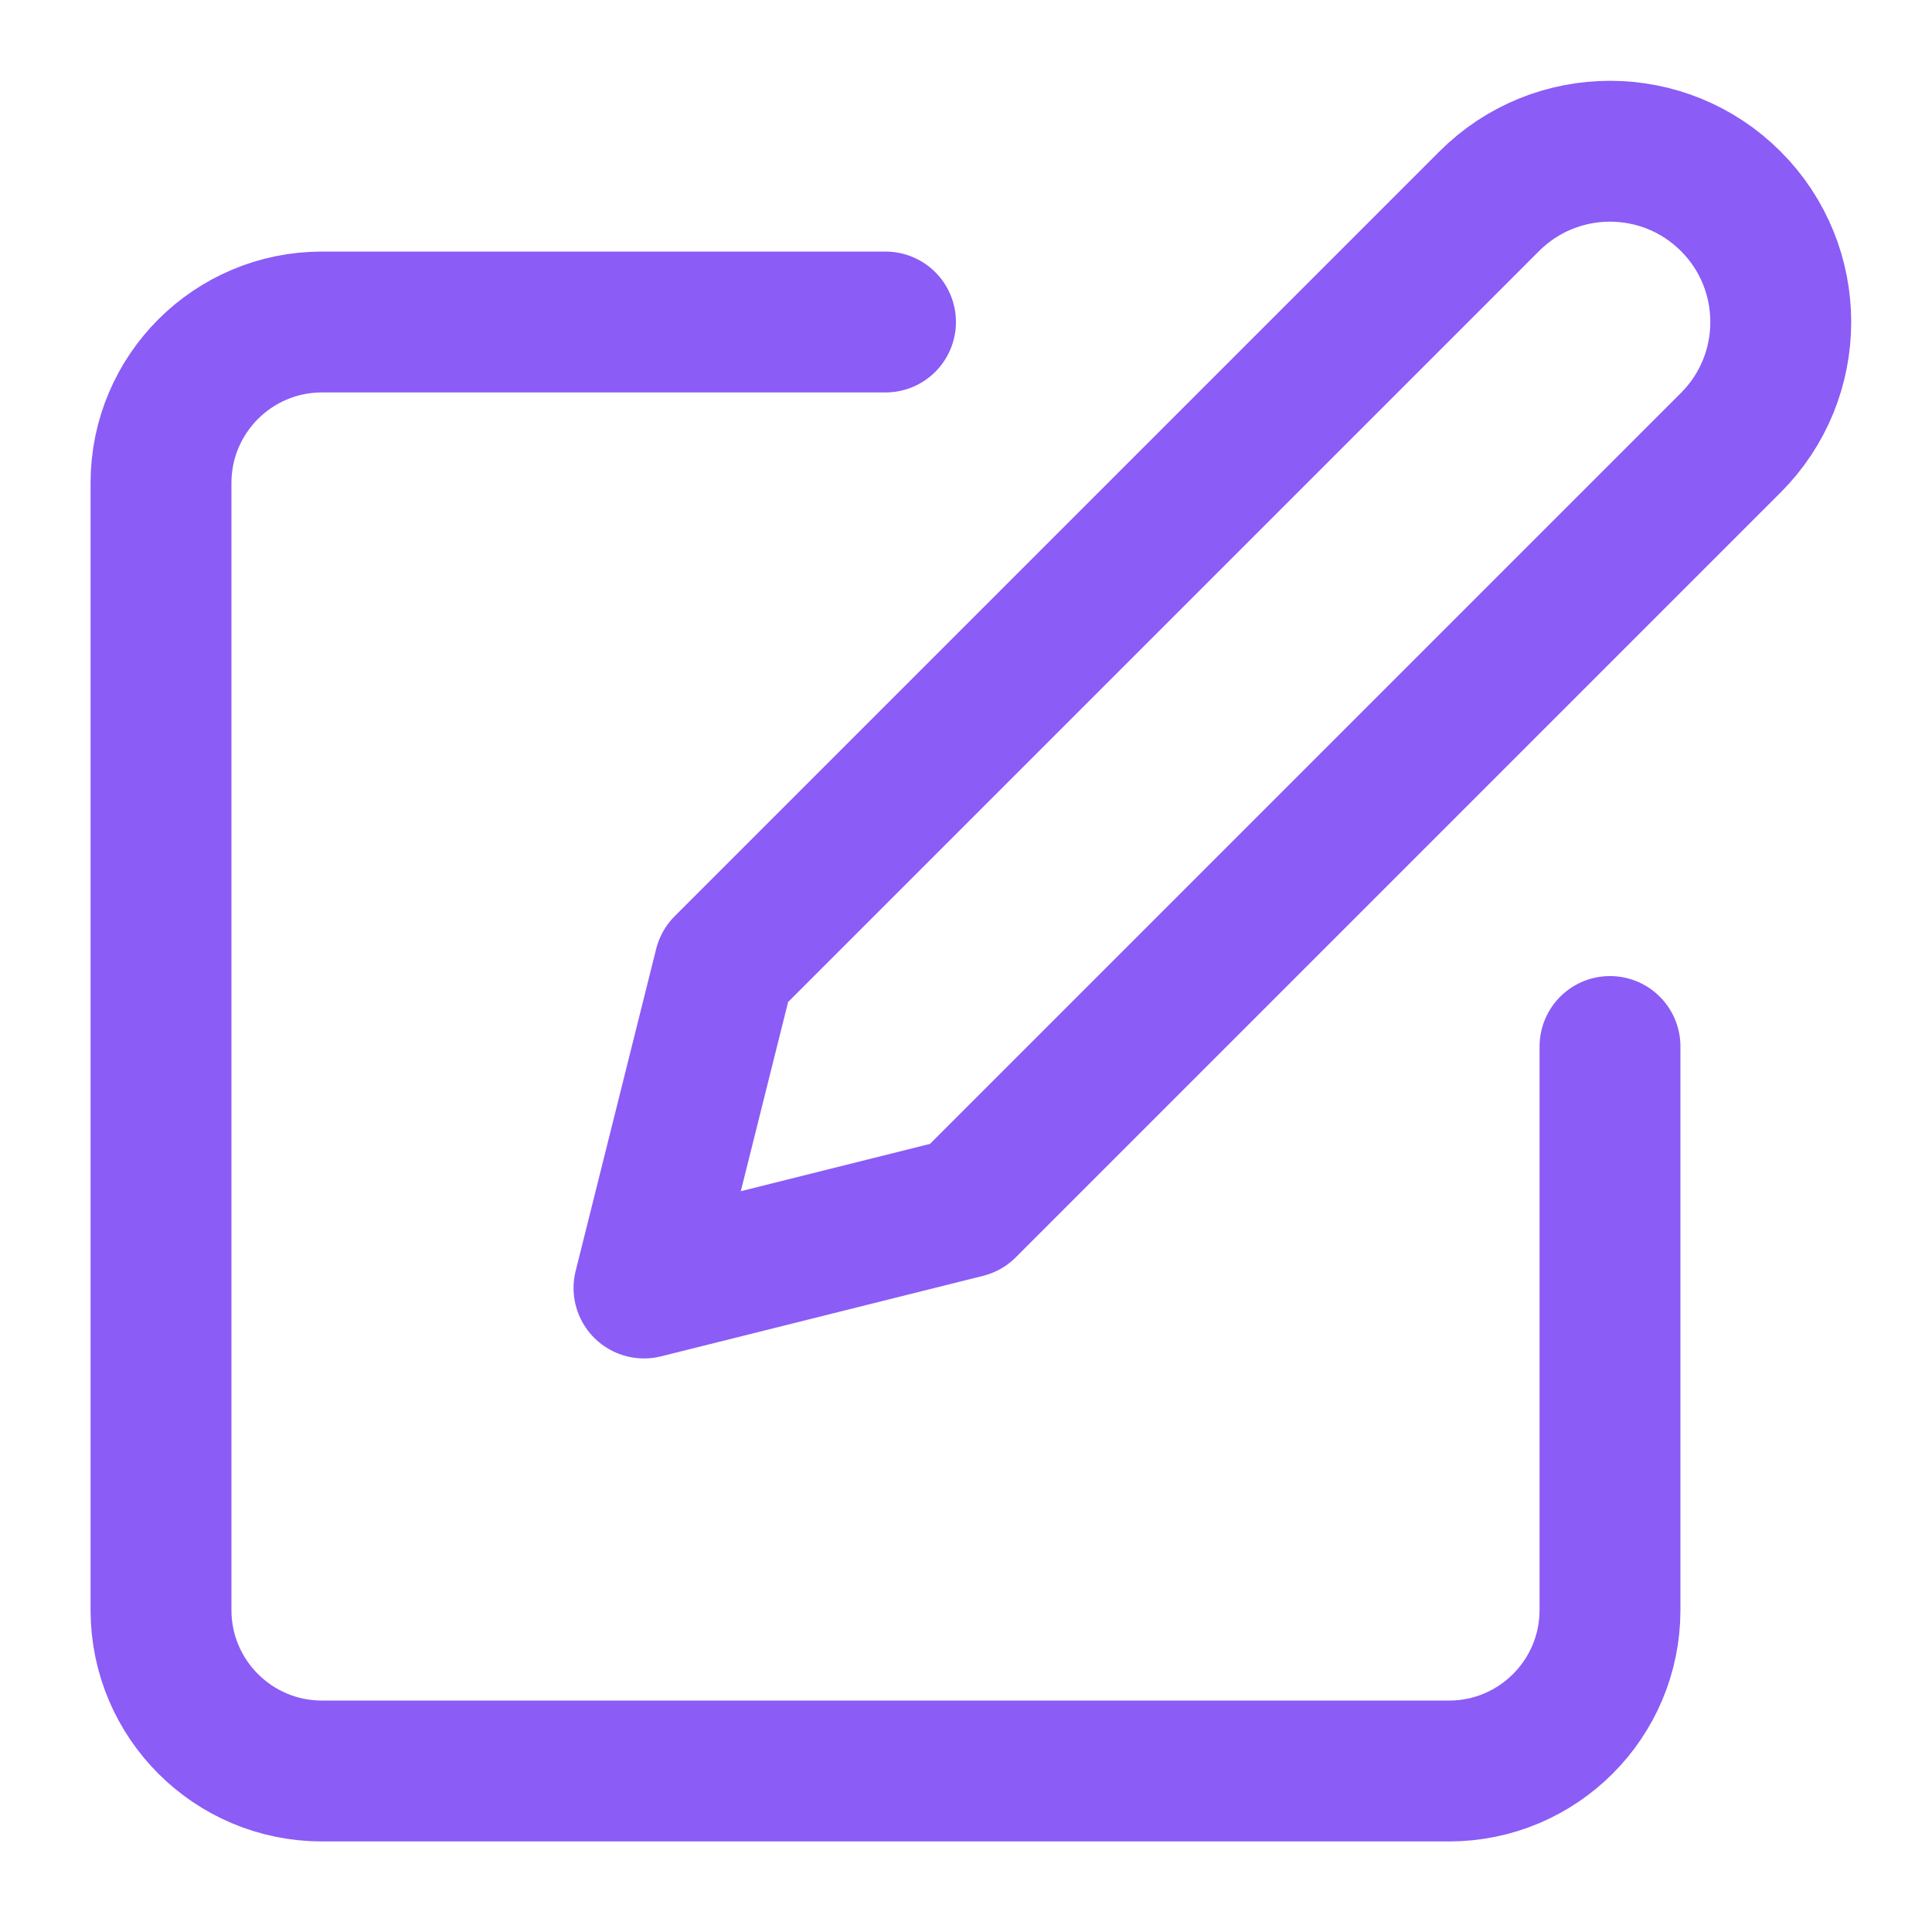
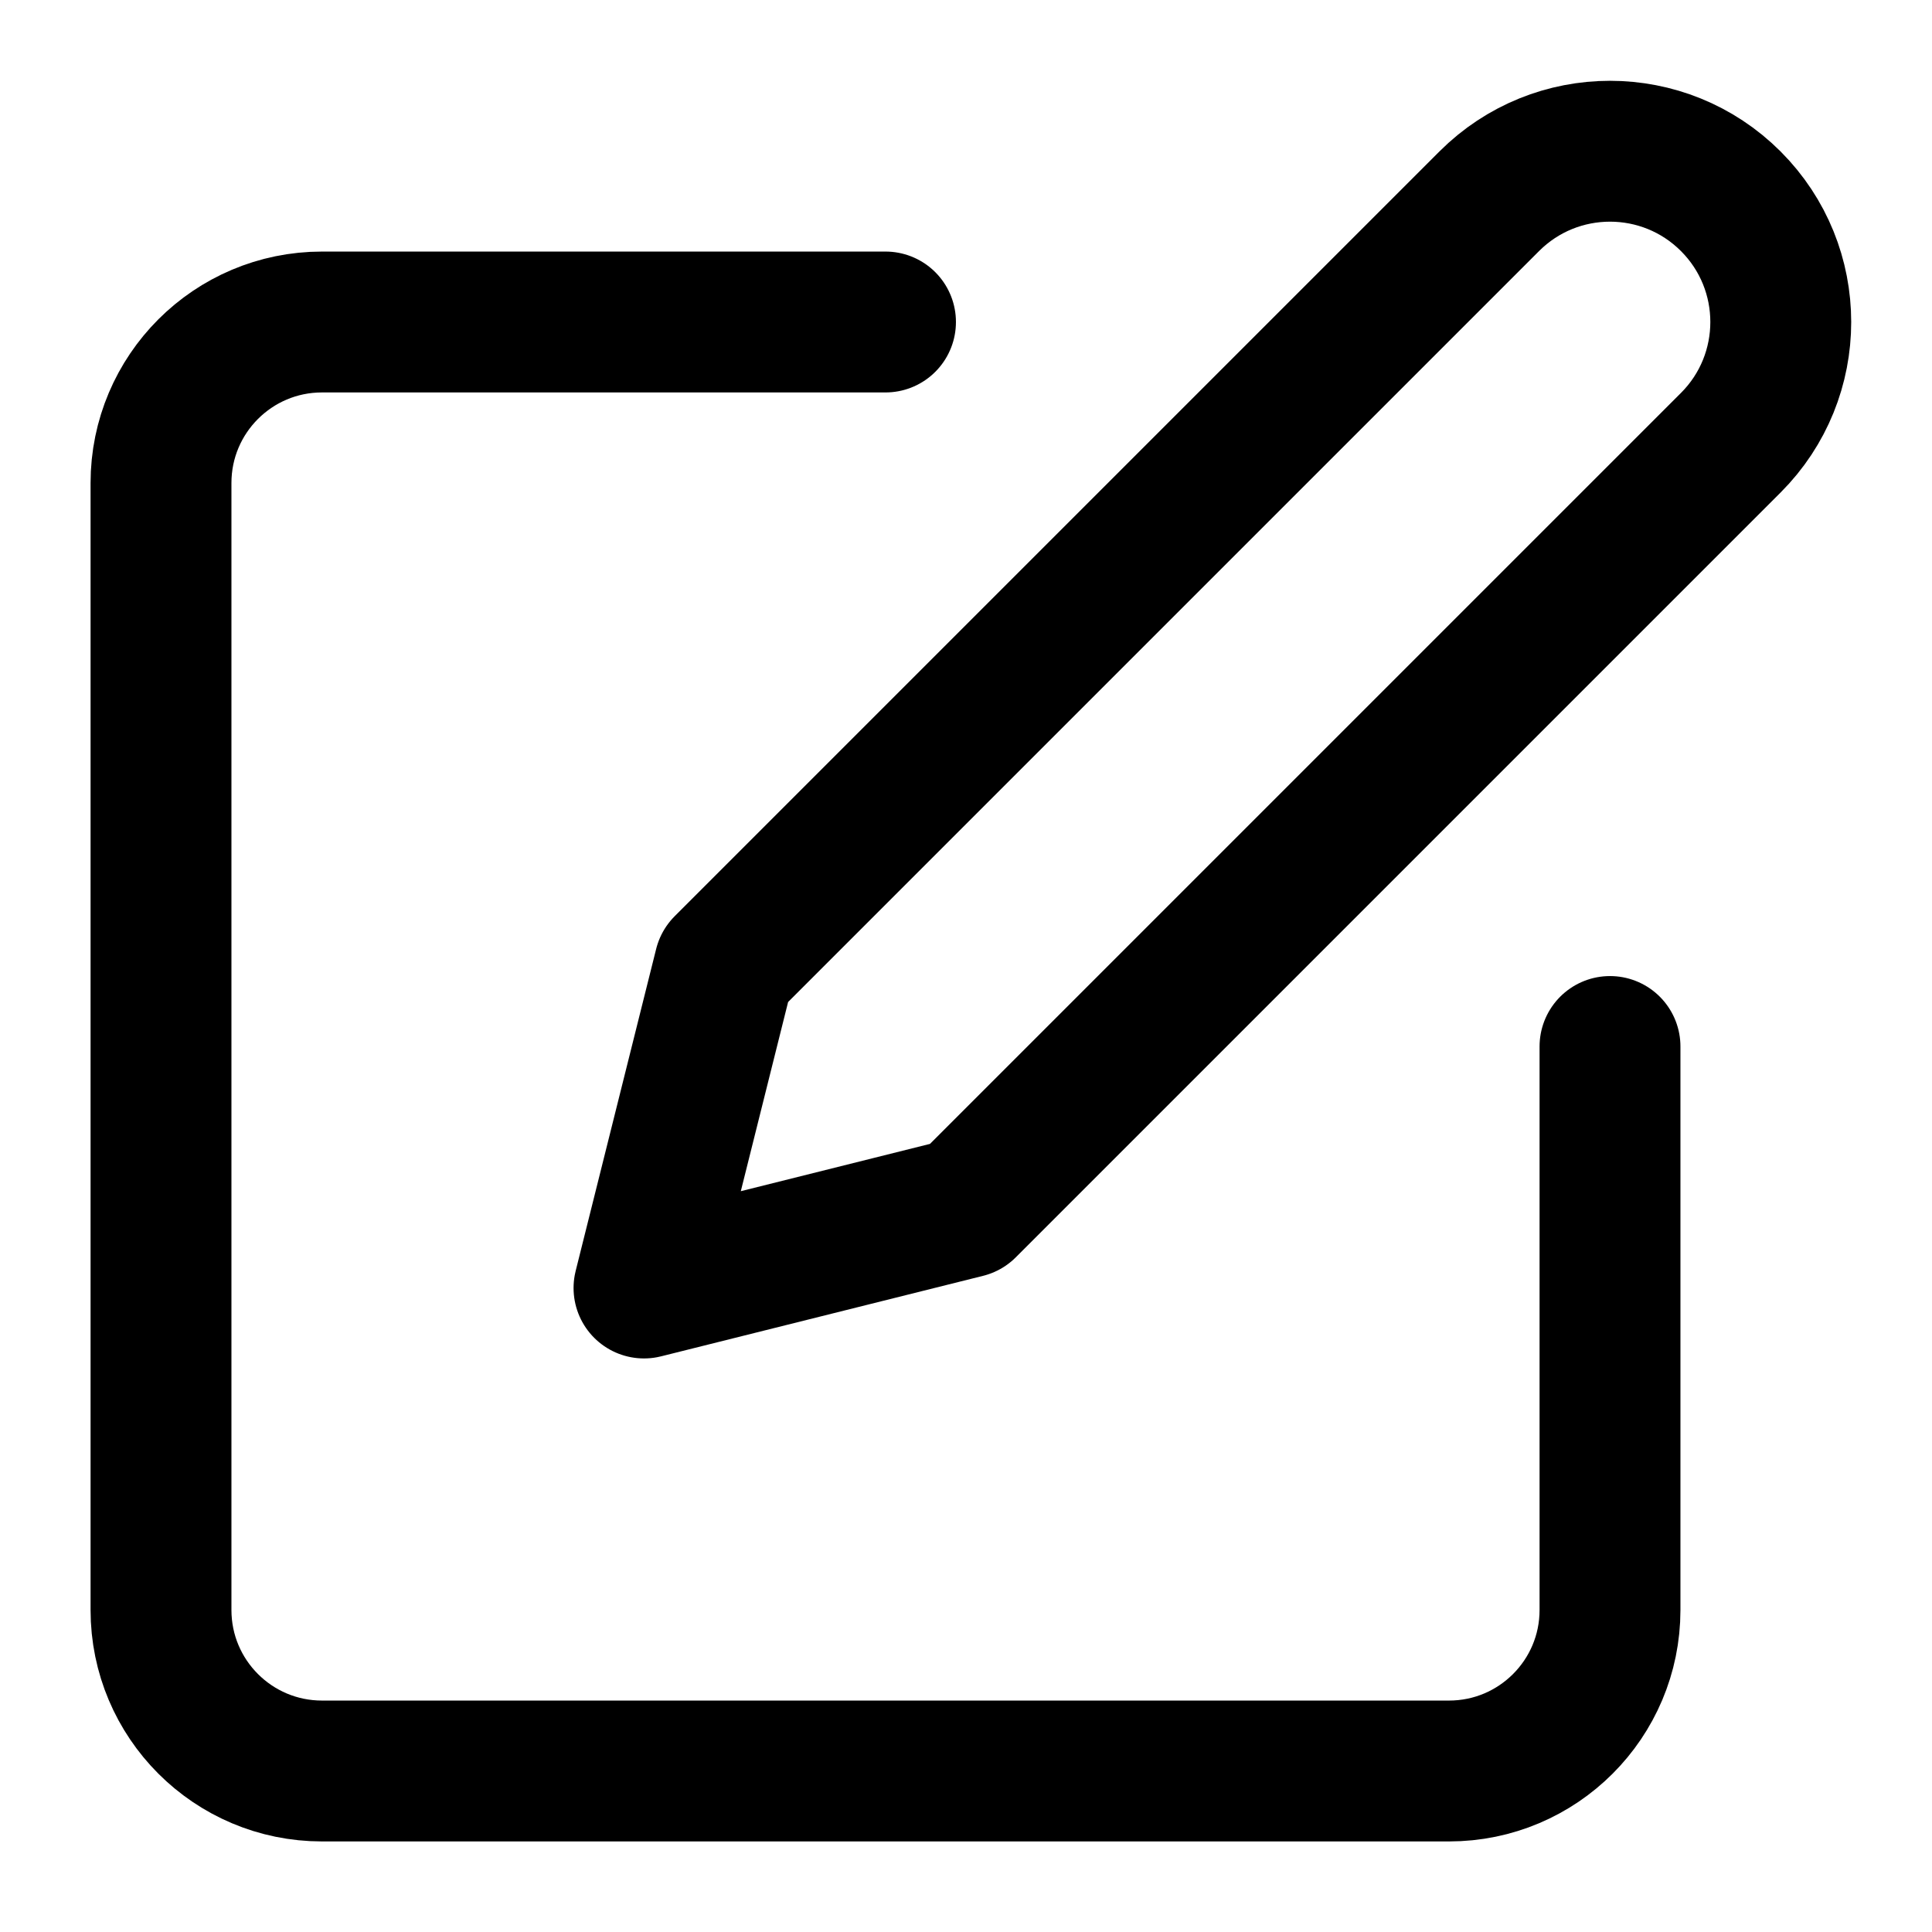
- <svg xmlns="http://www.w3.org/2000/svg" width="20" height="20" viewBox="0 0 24 24" fill="none" stroke="#8b5cf6" stroke-width="1.75" stroke-linecap="round" stroke-linejoin="round">
+ <svg xmlns="http://www.w3.org/2000/svg" width="20" height="20" viewBox="0 0 24 24" fill="none" stroke="currentColor" stroke-width="1.75" stroke-linecap="round" stroke-linejoin="round">
  <path d="M11 4H4a2 2 0 0 0-2 2v14a2 2 0 0 0 2 2h14a2 2 0 0 0 2-2v-7" />
  <path d="M18.5 2.5a2.121 2.121 0 0 1 3 3L12 15l-4 1 1-4 9.5-9.5z" />
</svg>
